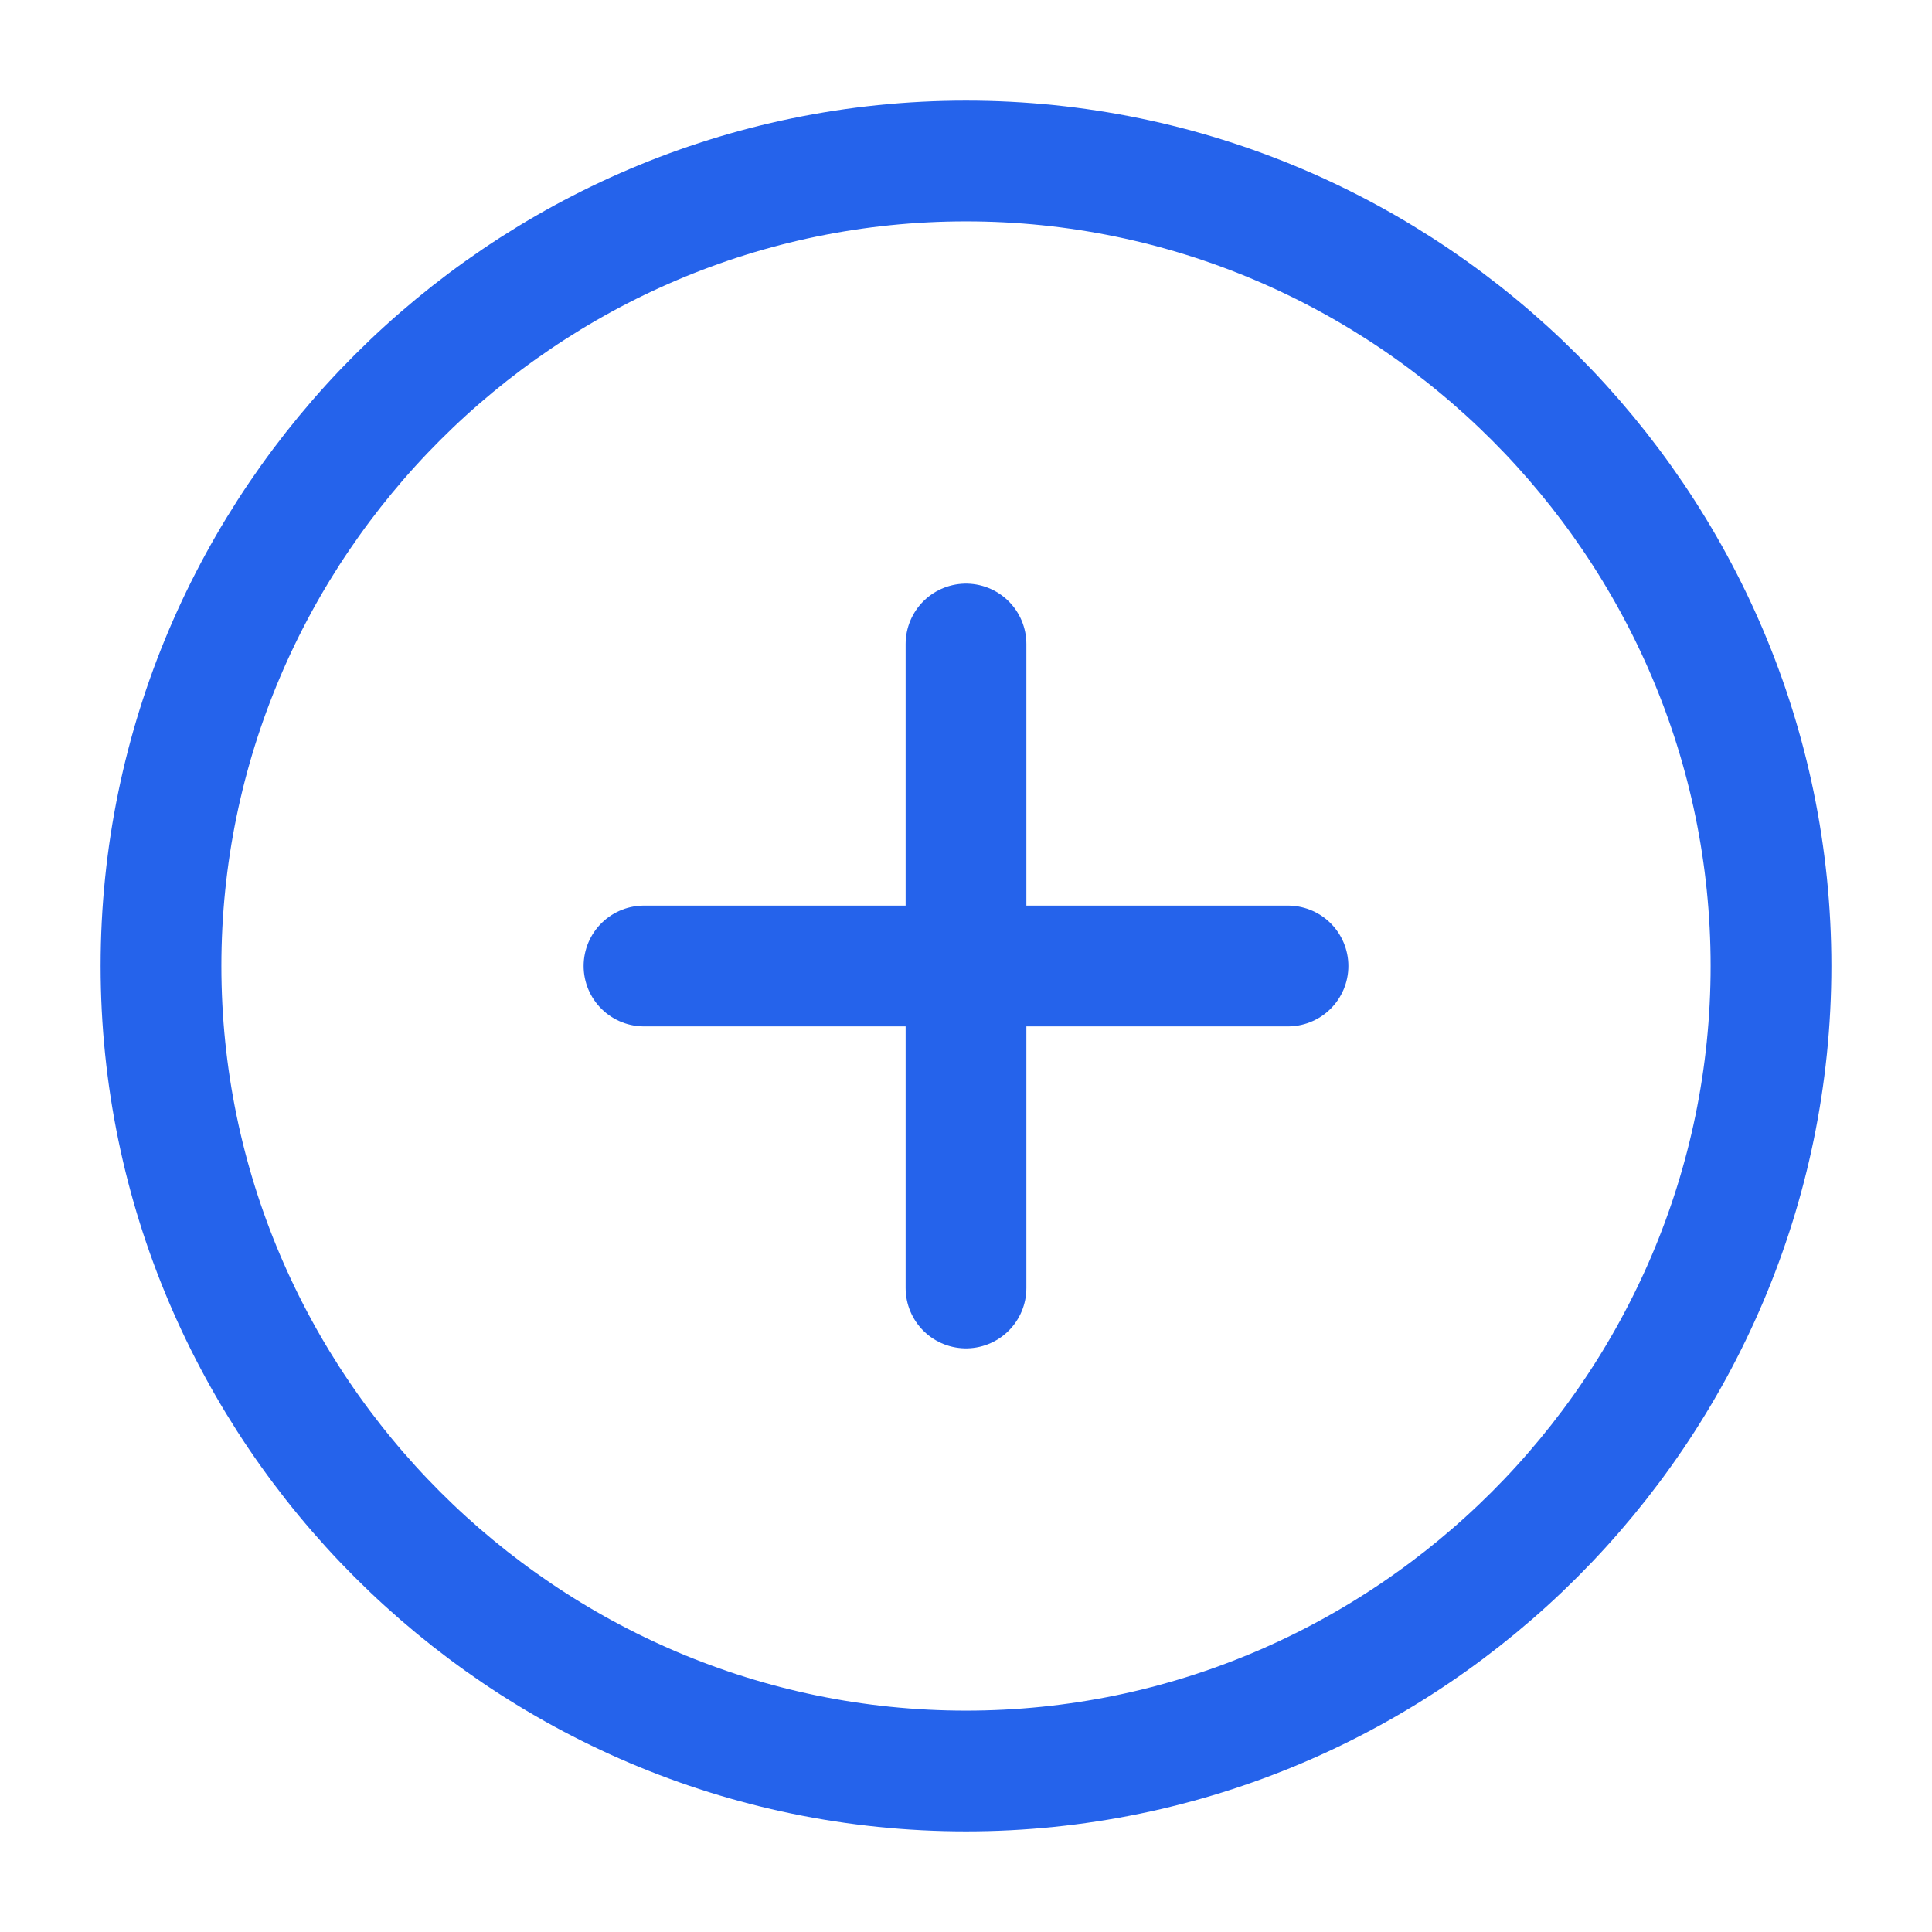
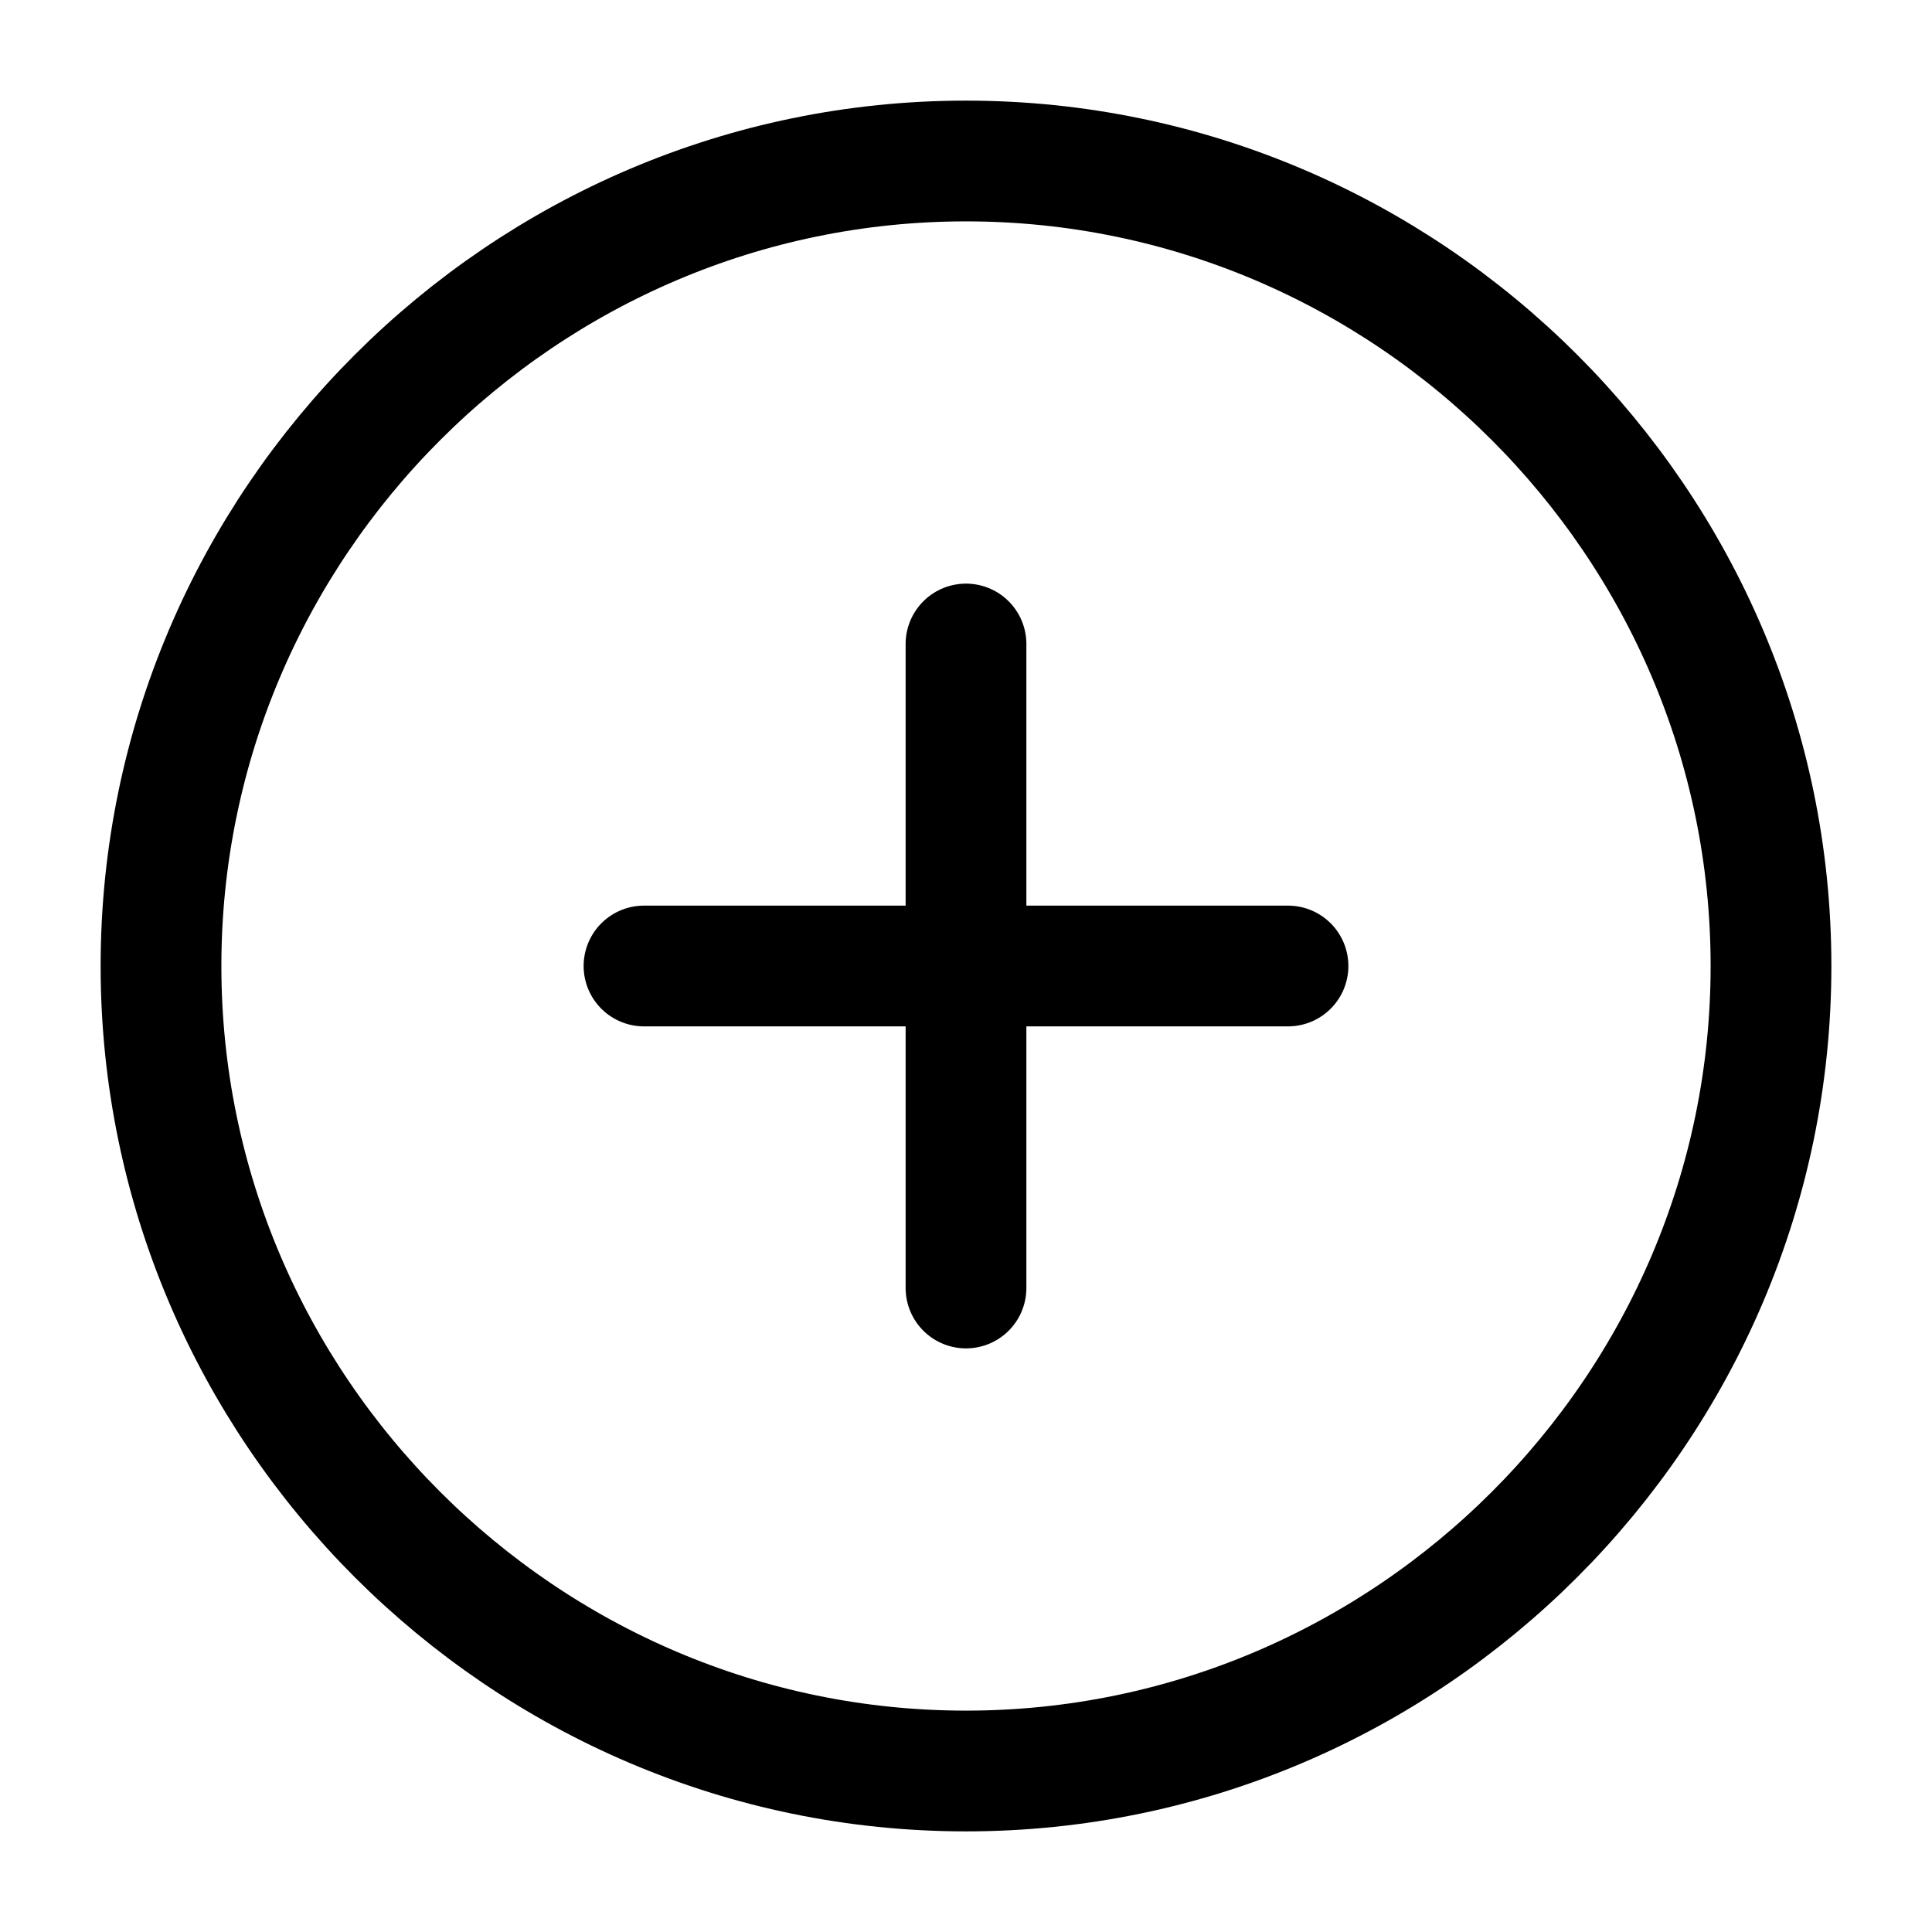
<svg xmlns="http://www.w3.org/2000/svg" width="800px" height="800px" viewBox="0 0 24 24" fill="none">
  <g id="SVGRepo_bgCarrier" stroke-width="0" />
  <g id="SVGRepo_tracerCarrier" stroke-linecap="round" stroke-linejoin="round" />
  <g id="SVGRepo_iconCarrier">
-     <path d="M12 22C17.5 22 22 17.5 22 12C22 6.5 17.5 2 12 2C6.5 2 2 6.5 2 12C2 17.5 6.5 22 12 22Z" stroke="#2563eb" stroke-width="1.5" stroke-linecap="round" stroke-linejoin="round" />
-     <path d="M8 12H16" stroke="#2563eb" stroke-width="1.5" stroke-linecap="round" stroke-linejoin="round" />
-     <path d="M12 16V8" stroke="#2563eb" stroke-width="1.5" stroke-linecap="round" stroke-linejoin="round" />
+     <path d="M12 22C17.5 22 22 17.5 22 12C22 6.5 17.5 2 12 2C6.5 2 2 6.5 2 12C2 17.5 6.5 22 12 22Z" stroke="currentcolor" stroke-width="1.5" stroke-linecap="round" stroke-linejoin="round" />
+     <path d="M8 12H16" stroke="currentcolor" stroke-width="1.5" stroke-linecap="round" stroke-linejoin="round" />
+     <path d="M12 16V8" stroke="currentcolor" stroke-width="1.5" stroke-linecap="round" stroke-linejoin="round" />
  </g>
</svg>
